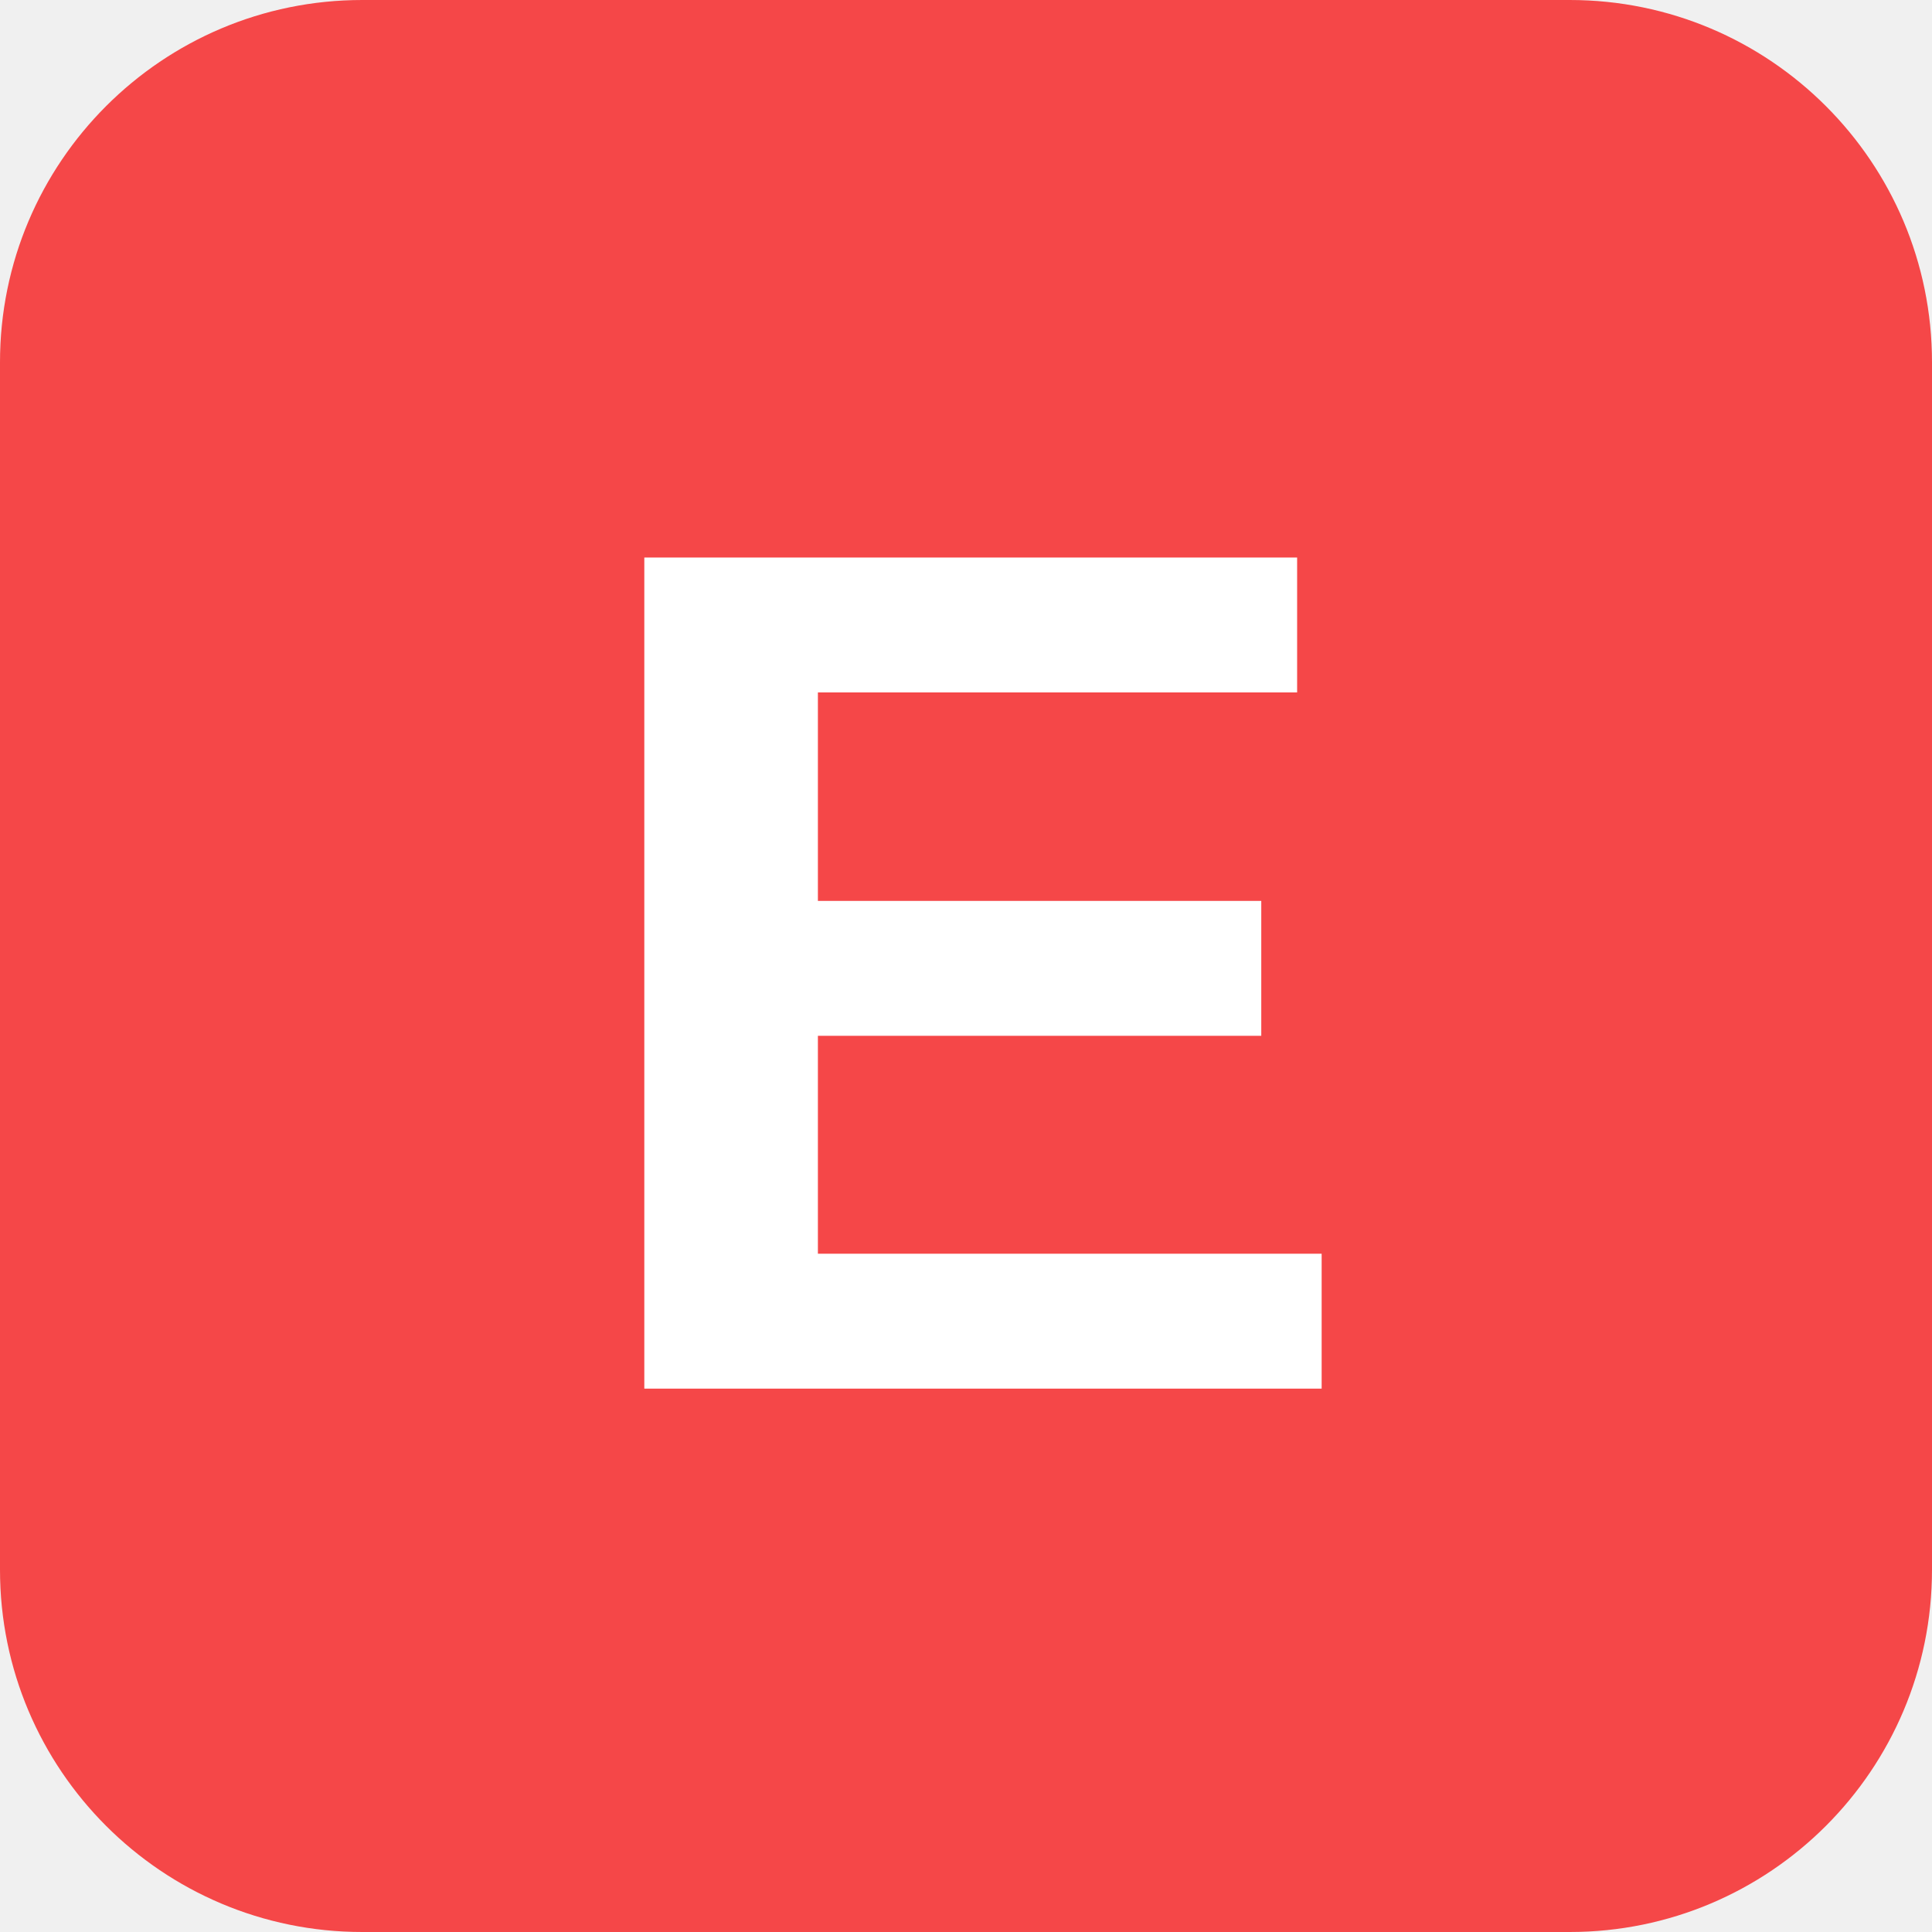
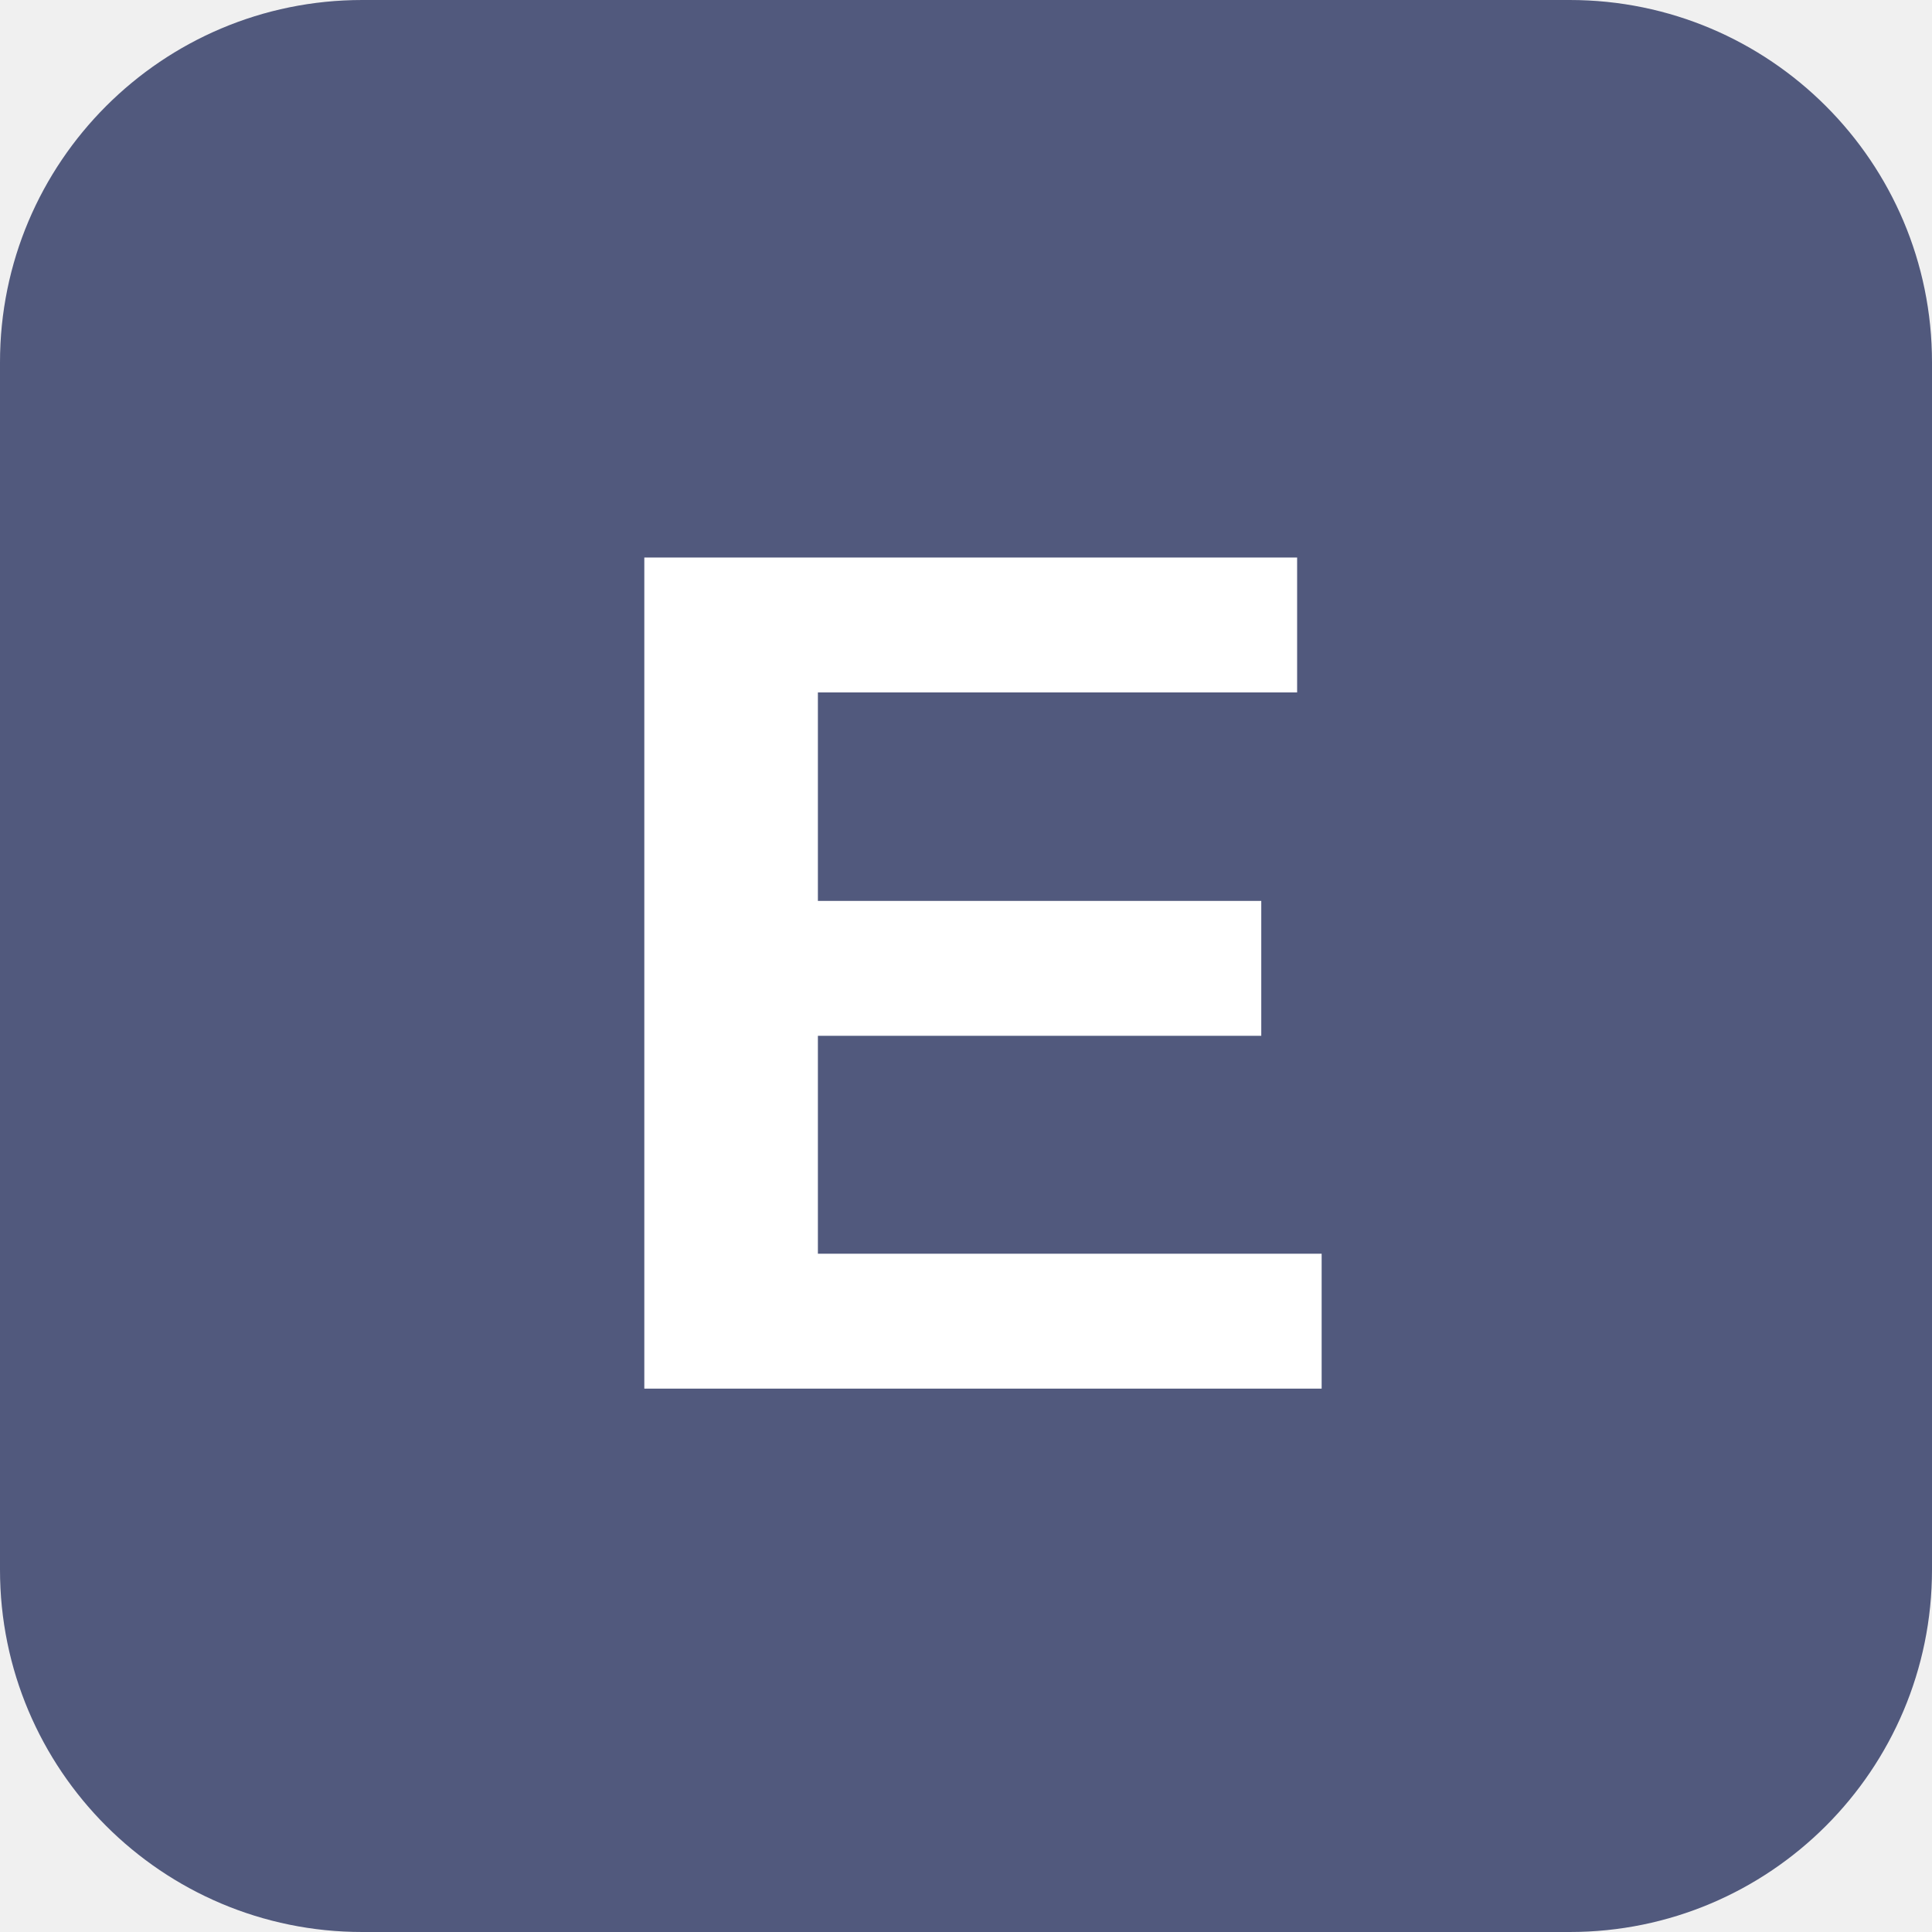
<svg xmlns="http://www.w3.org/2000/svg" viewBox="0 0 32 32">
-   <rect width="32" height="32" rx="6" fill="#f54748" />
+   <rect width="32" height="32" rx="6" fill="#51597D" />
  <text x="16" y="23" font-family="Arial, sans-serif" font-size="20" font-weight="bold" fill="white" text-anchor="middle">E</text>
</svg>
